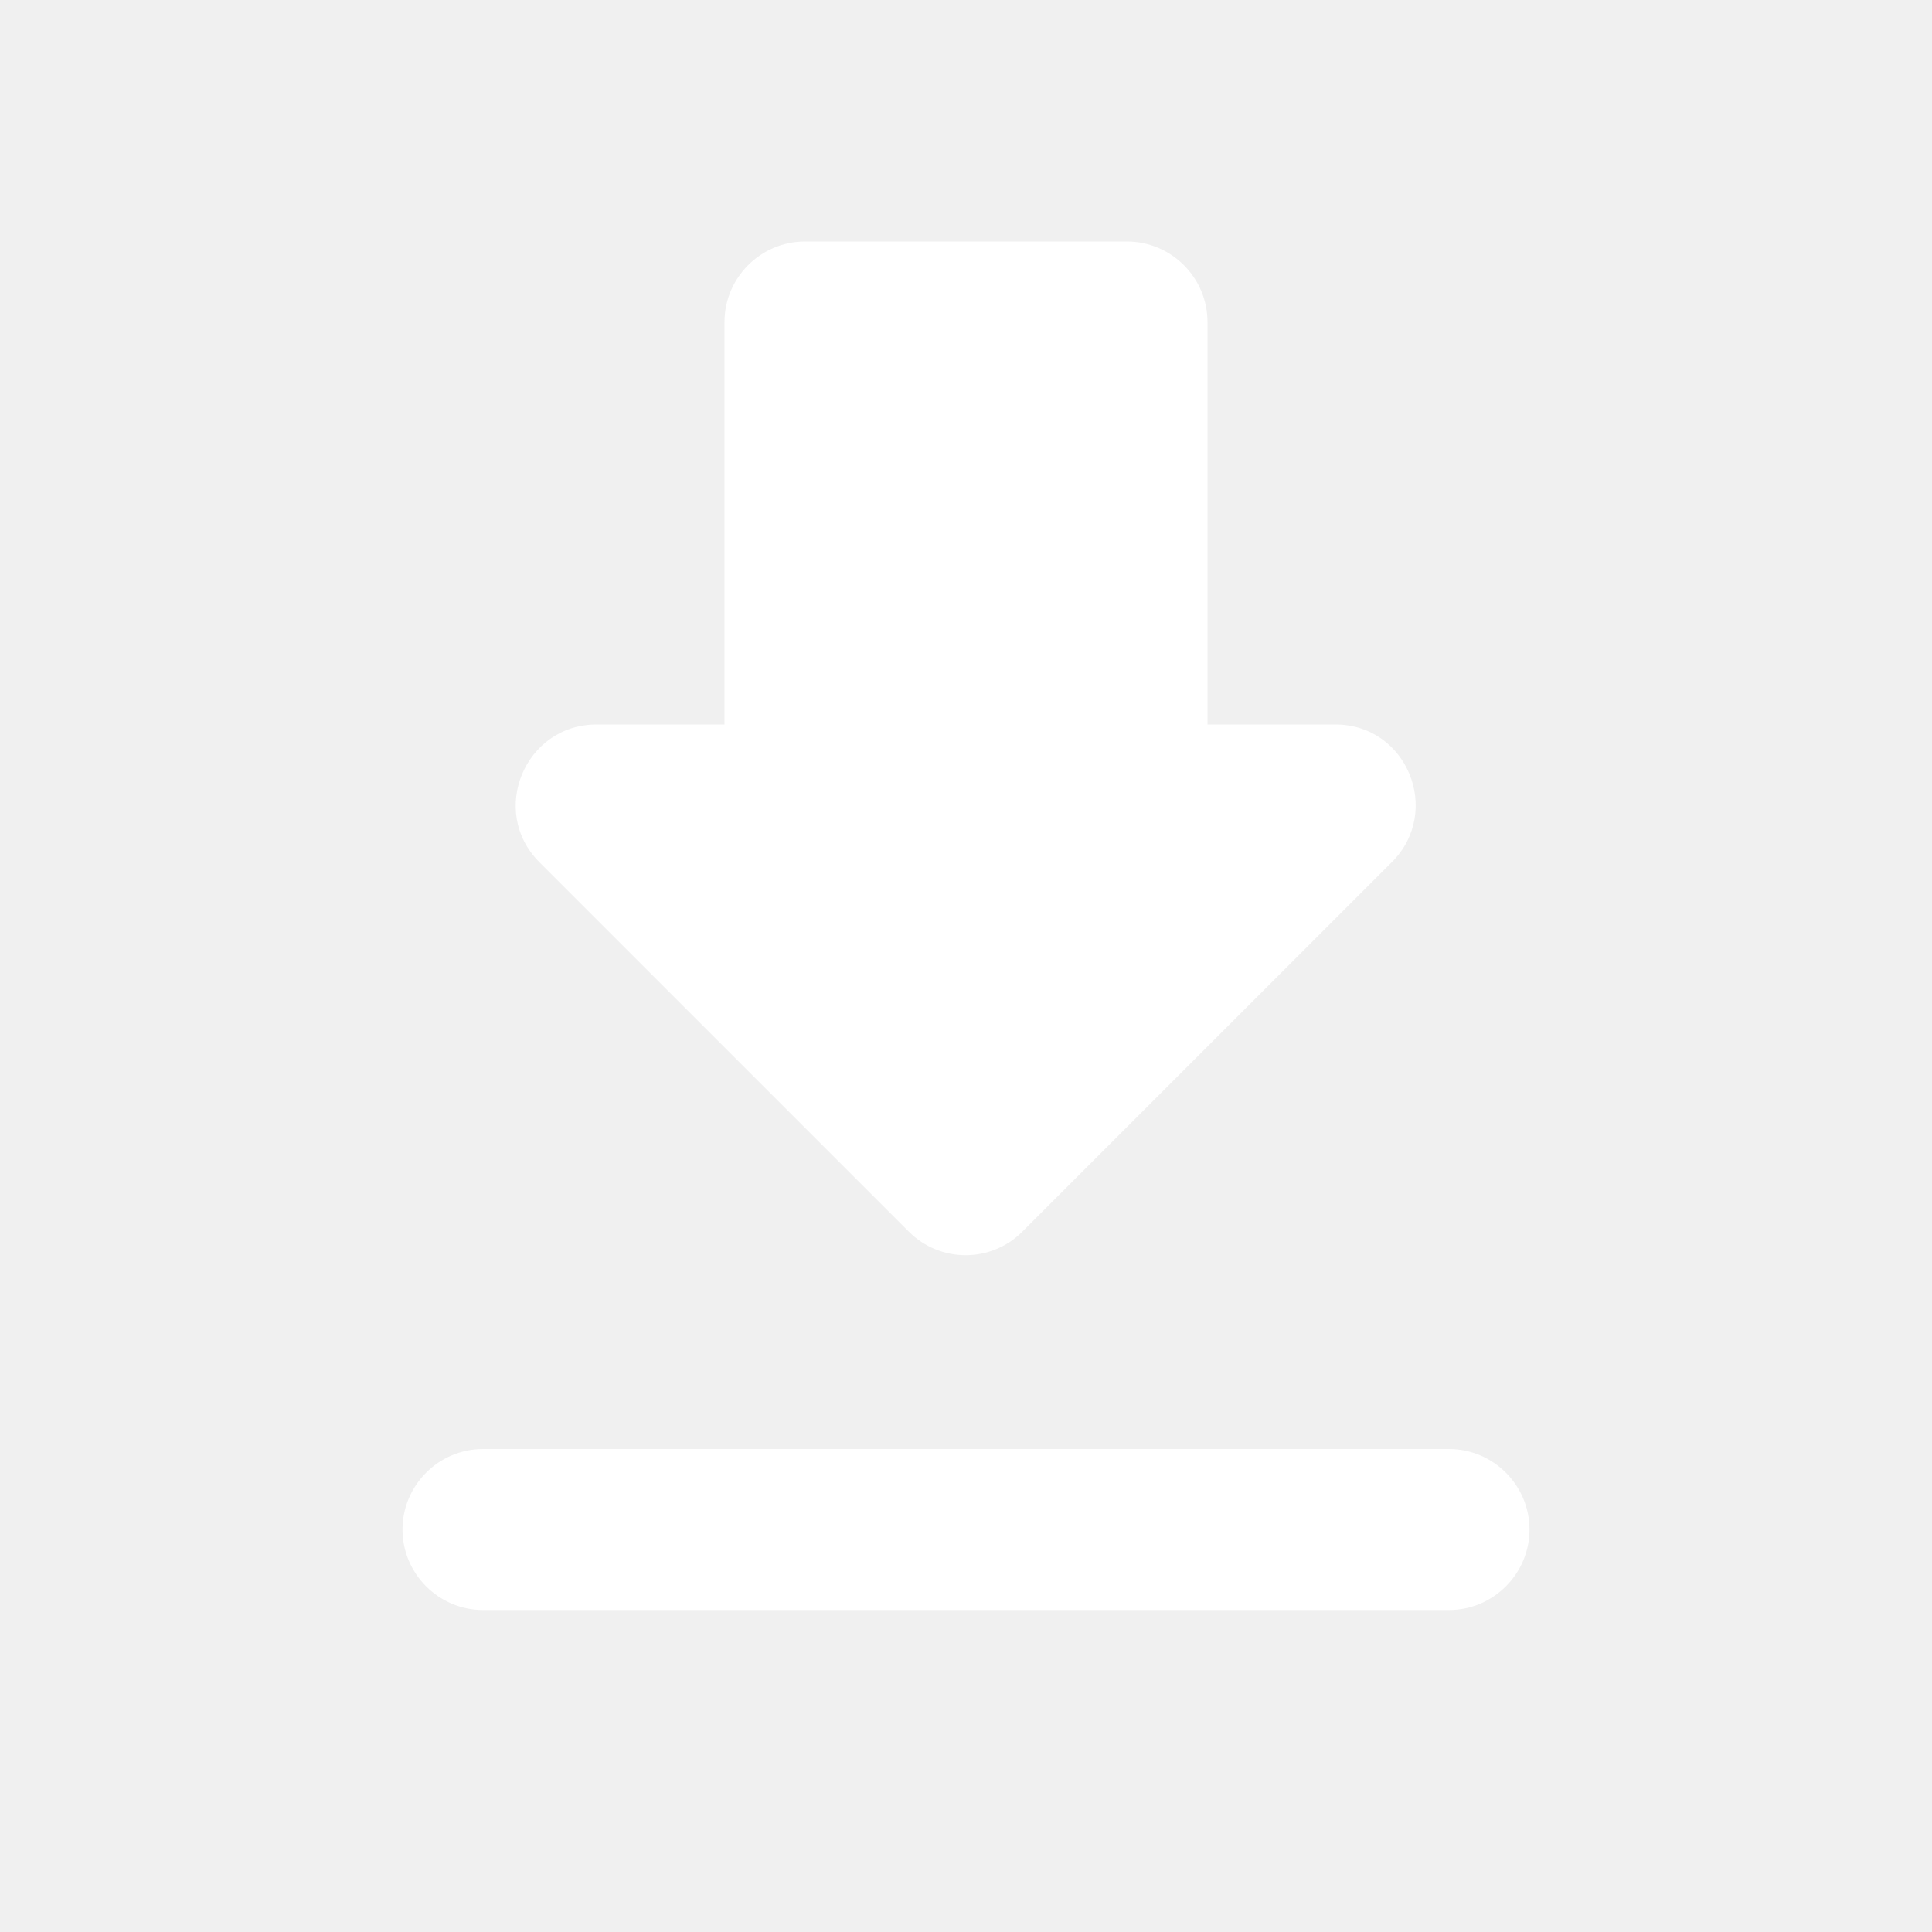
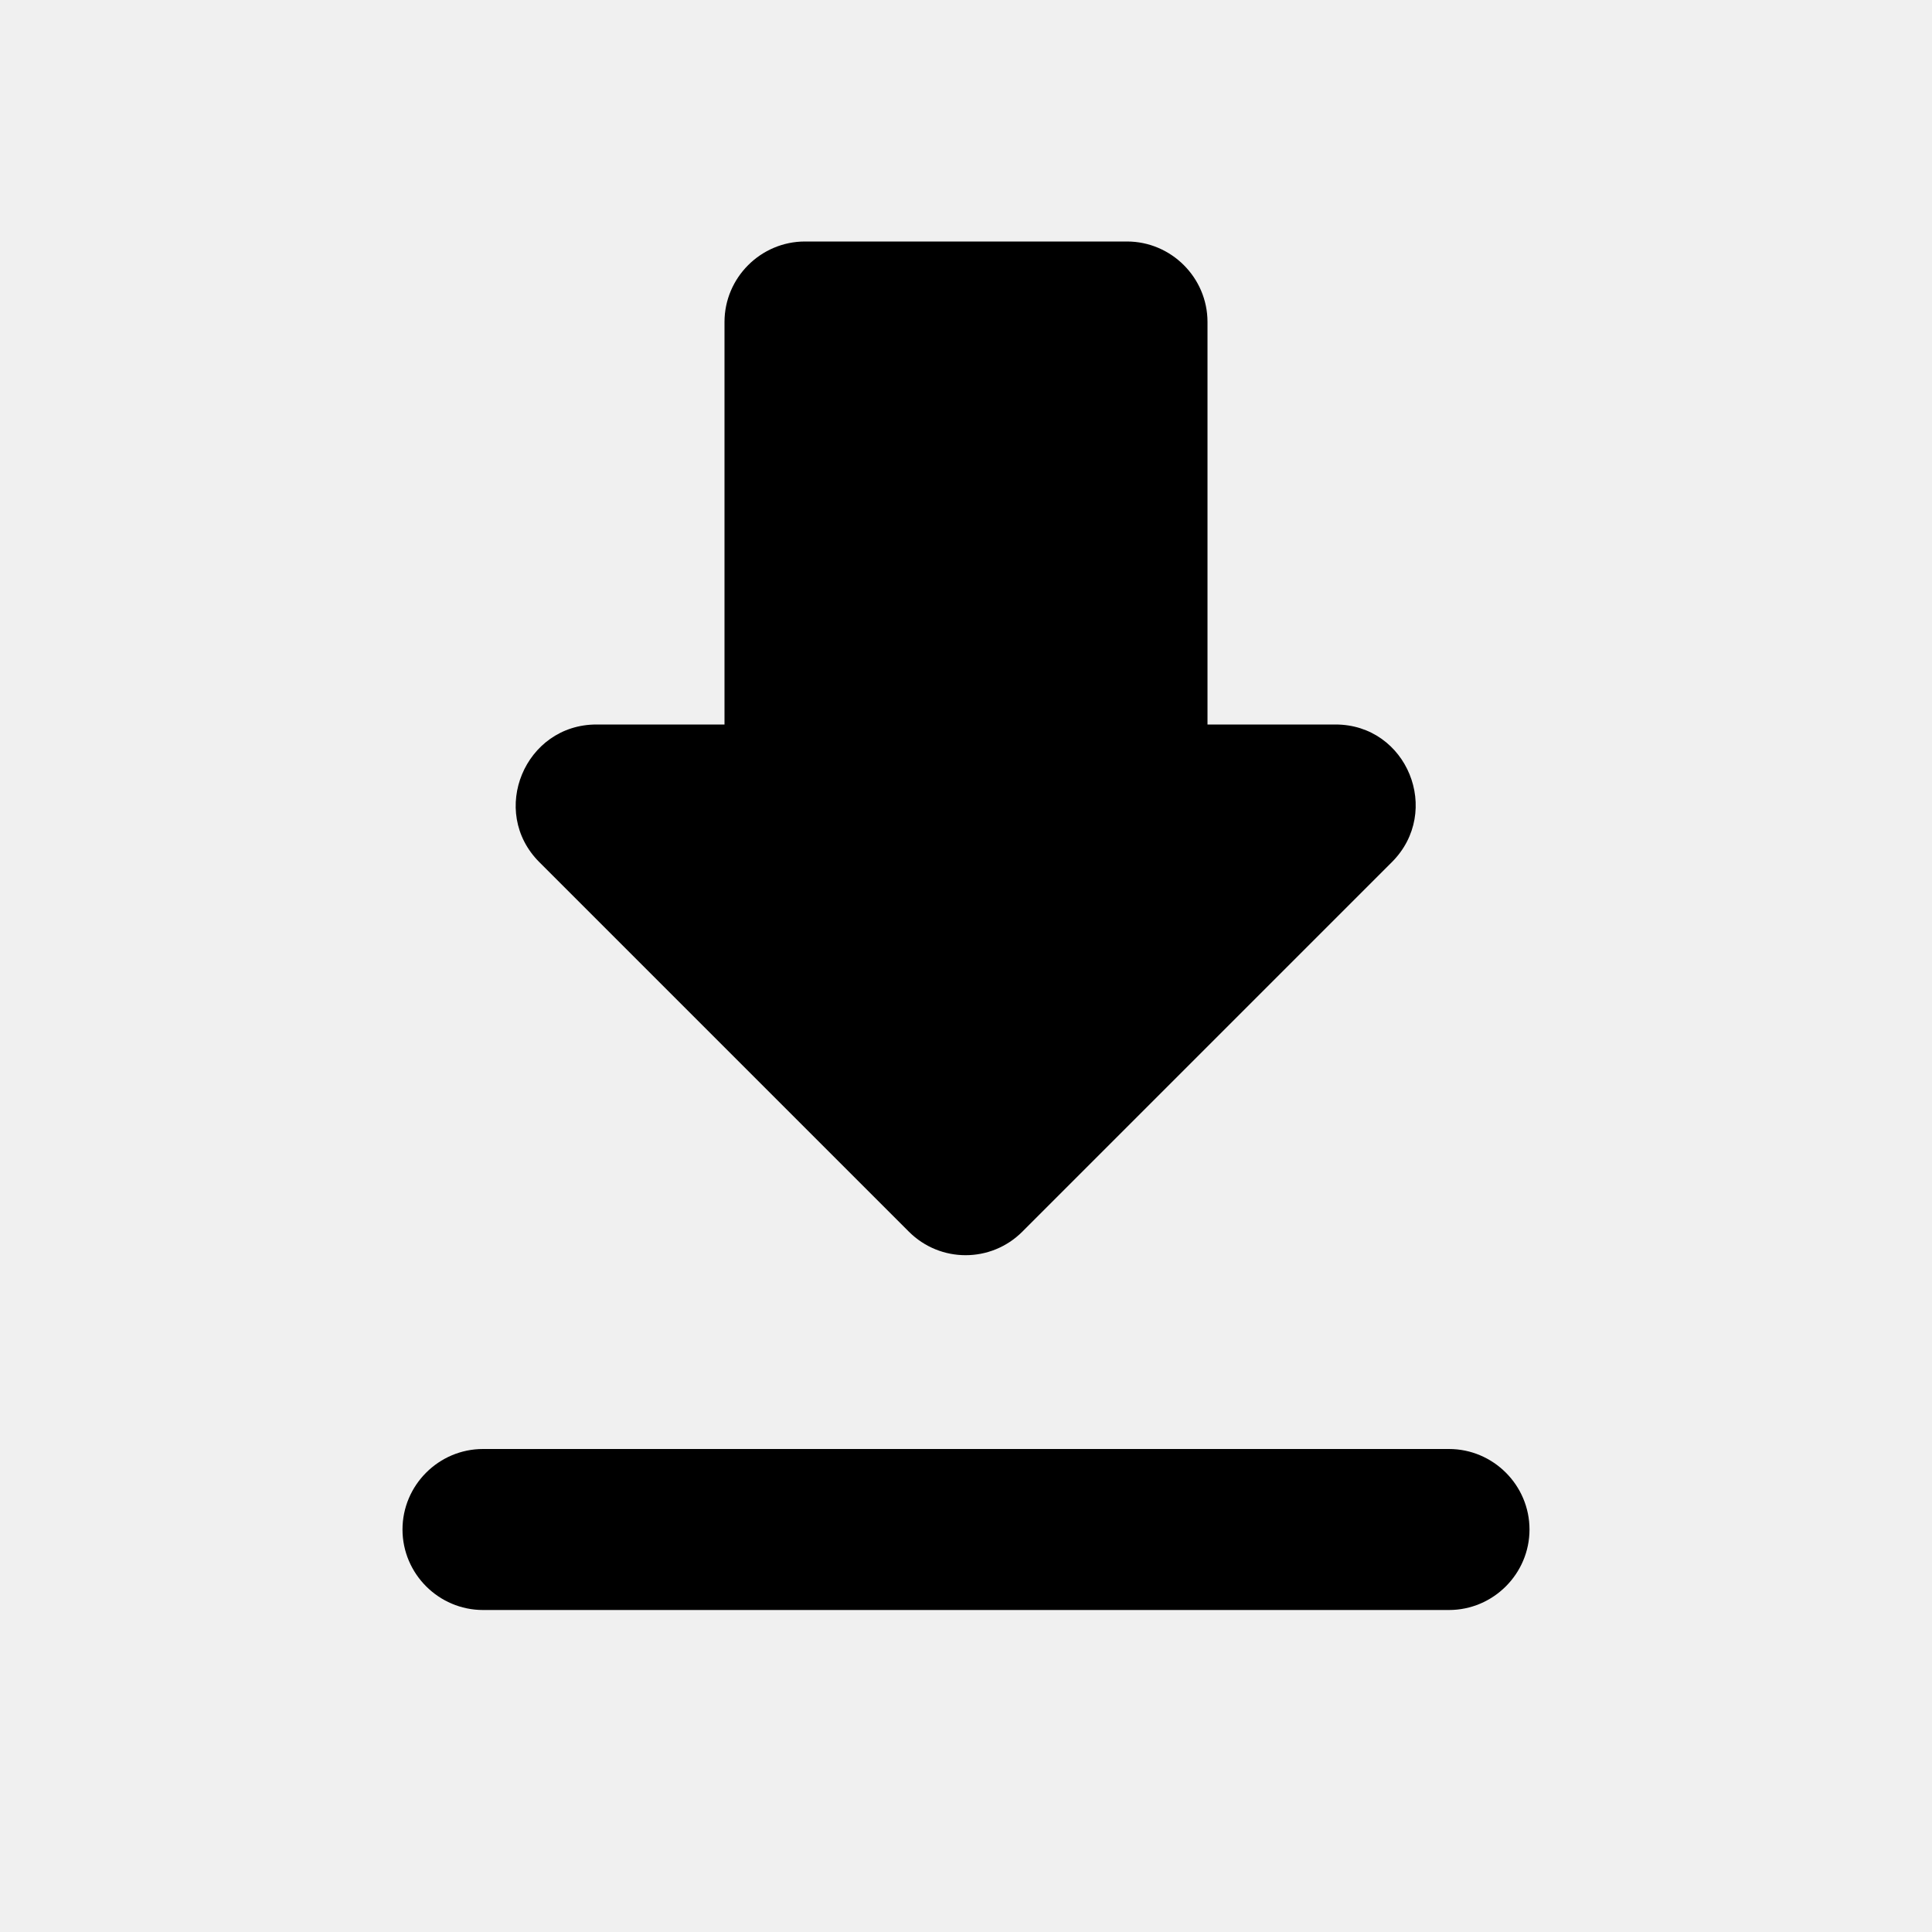
<svg xmlns="http://www.w3.org/2000/svg" height="24" width="24" viewBox="0 0 24 24">
-   <path d="M16.59 9H15V4c0-.55-.45-1-1-1h-4c-.55 0-1 .45-1 1v5H7.41c-.89 0-1.34 1.08-.71 1.71l4.59 4.59c.39.39 1.02.39 1.41 0l4.59-4.59c.63-.63.19-1.71-.7-1.71zM5 19c0 .55.45 1 1 1h12c.55 0 1-.45 1-1s-.45-1-1-1H6c-.55 0-1 .45-1 1z" fill="white" />
+   <path style="fill:currentColor;stroke:none;" d="M16.59 9H15V4c0-.55-.45-1-1-1h-4c-.55 0-1 .45-1 1v5H7.41c-.89 0-1.34 1.08-.71 1.71l4.59 4.59c.39.39 1.02.39 1.41 0l4.59-4.59c.63-.63.19-1.71-.7-1.71zM5 19c0 .55.45 1 1 1h12c.55 0 1-.45 1-1s-.45-1-1-1H6c-.55 0-1 .45-1 1z" />
</svg>
